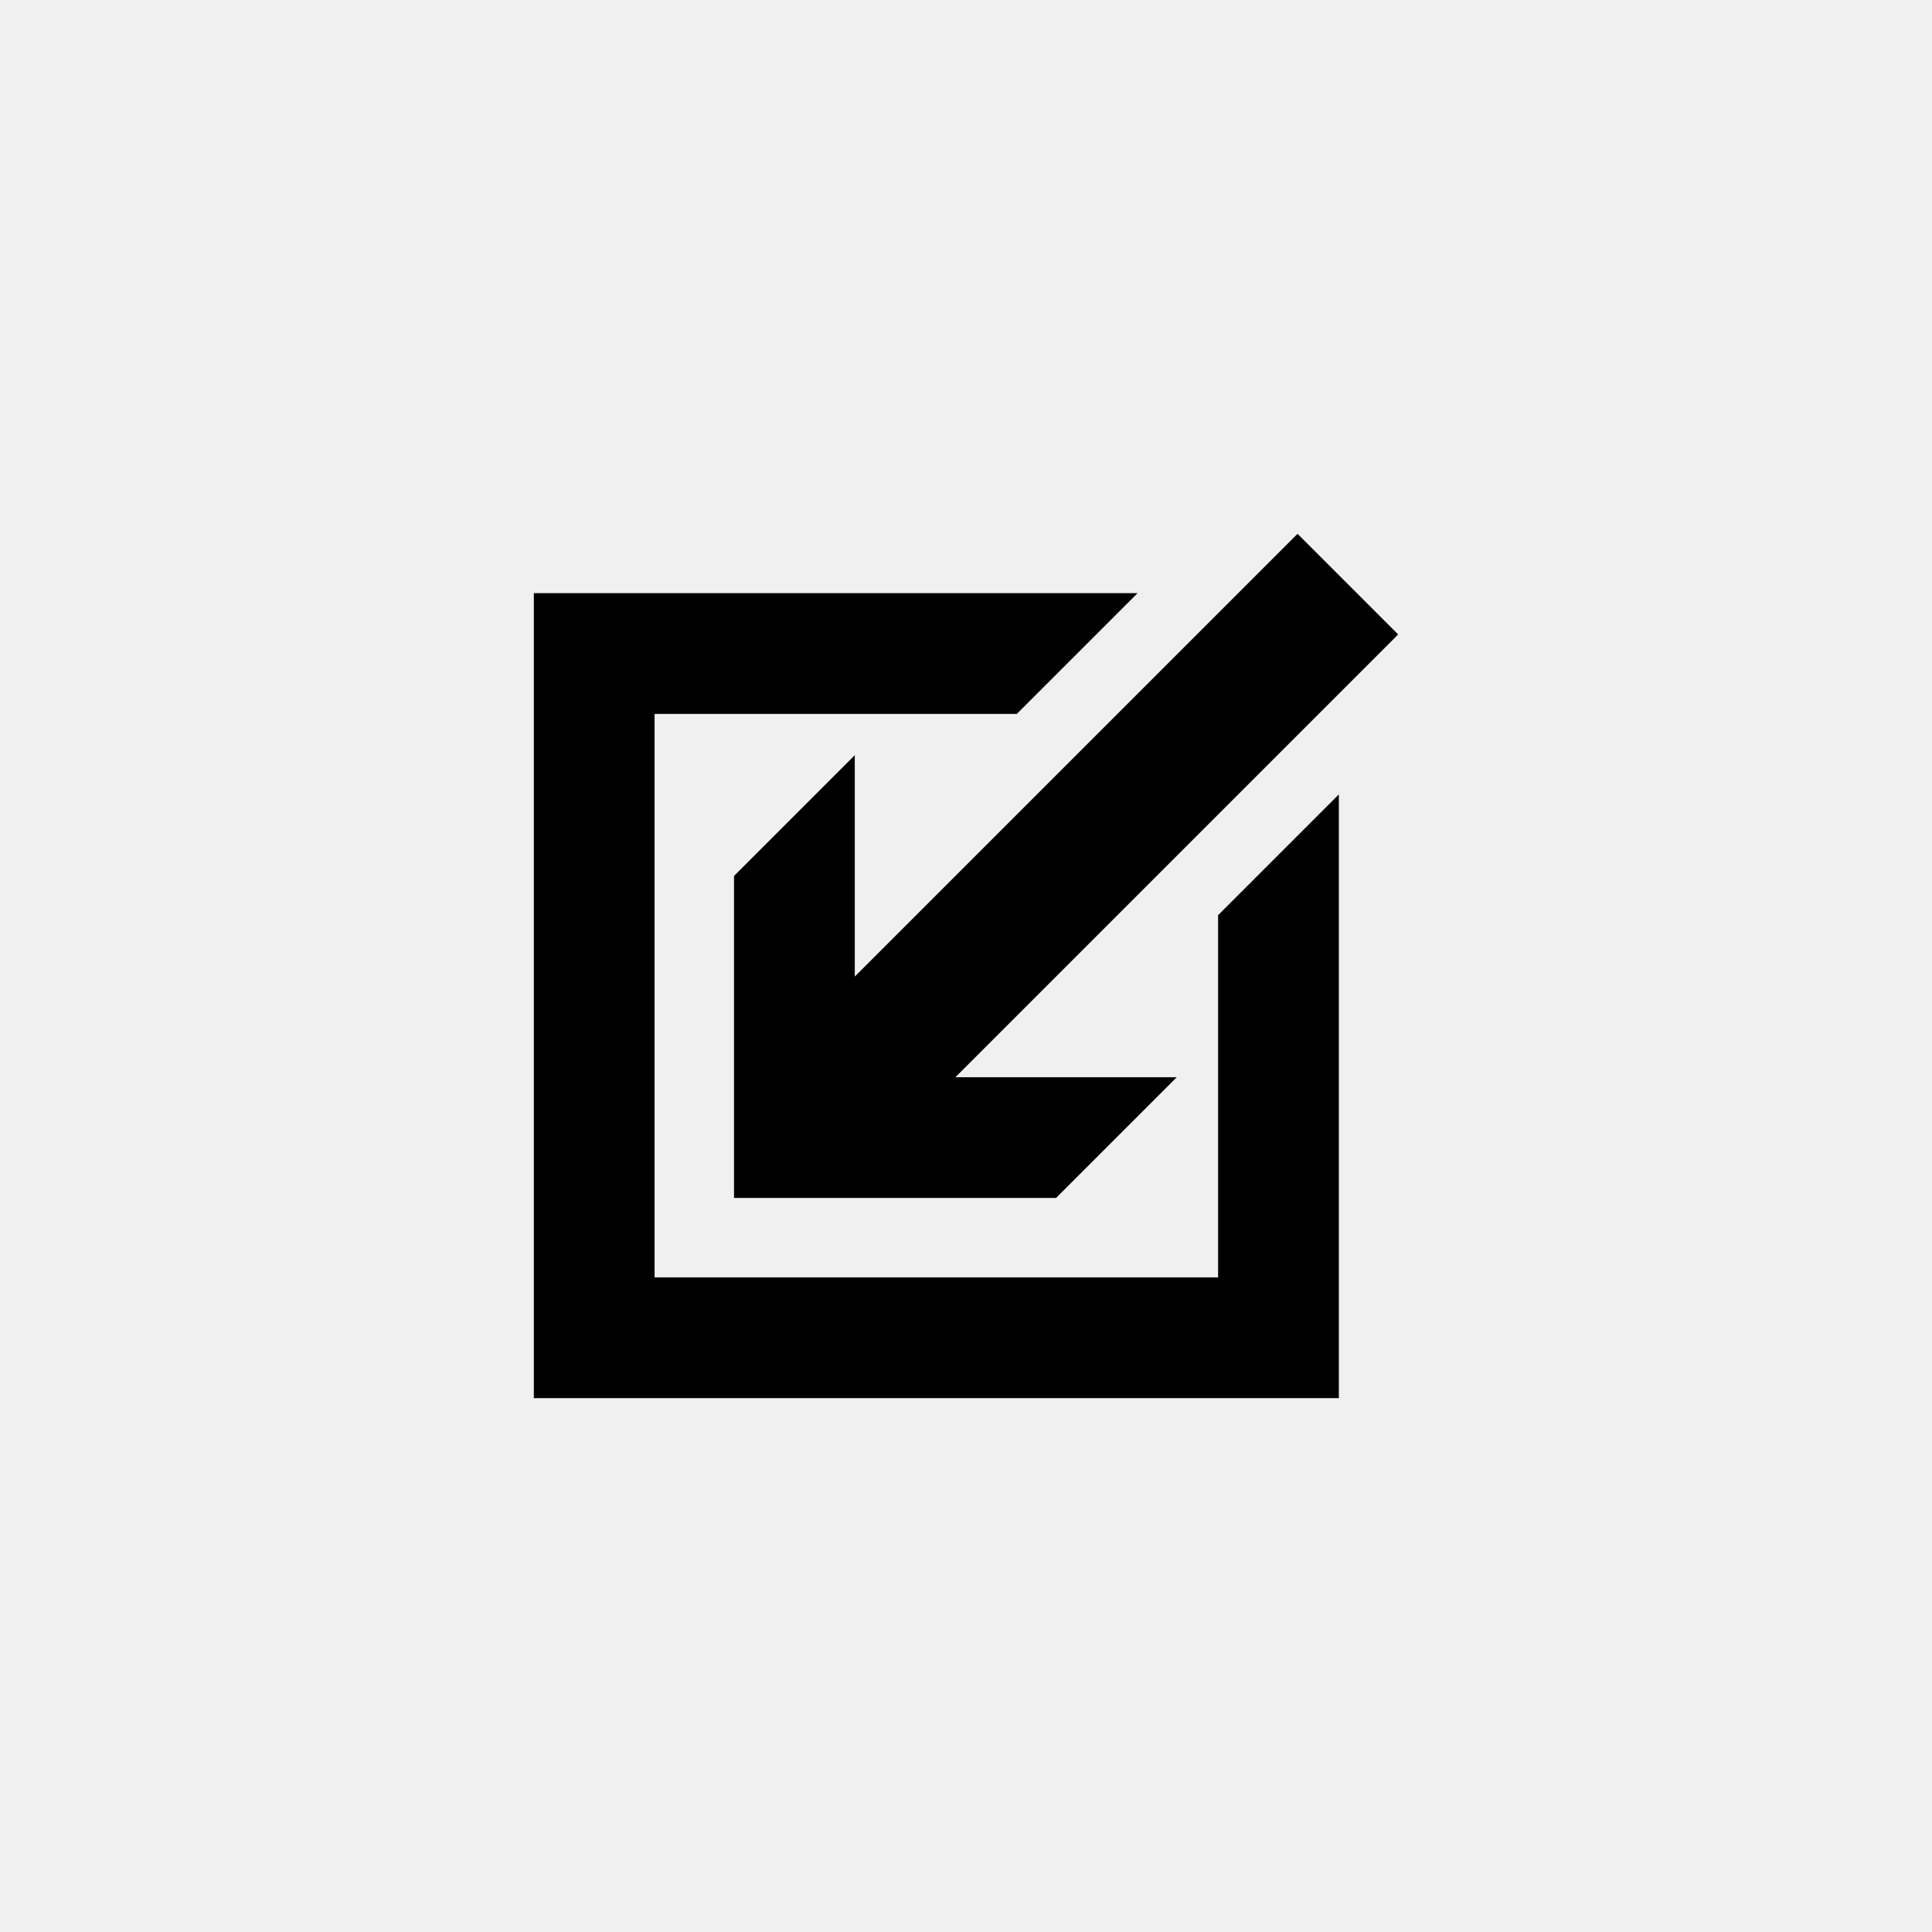
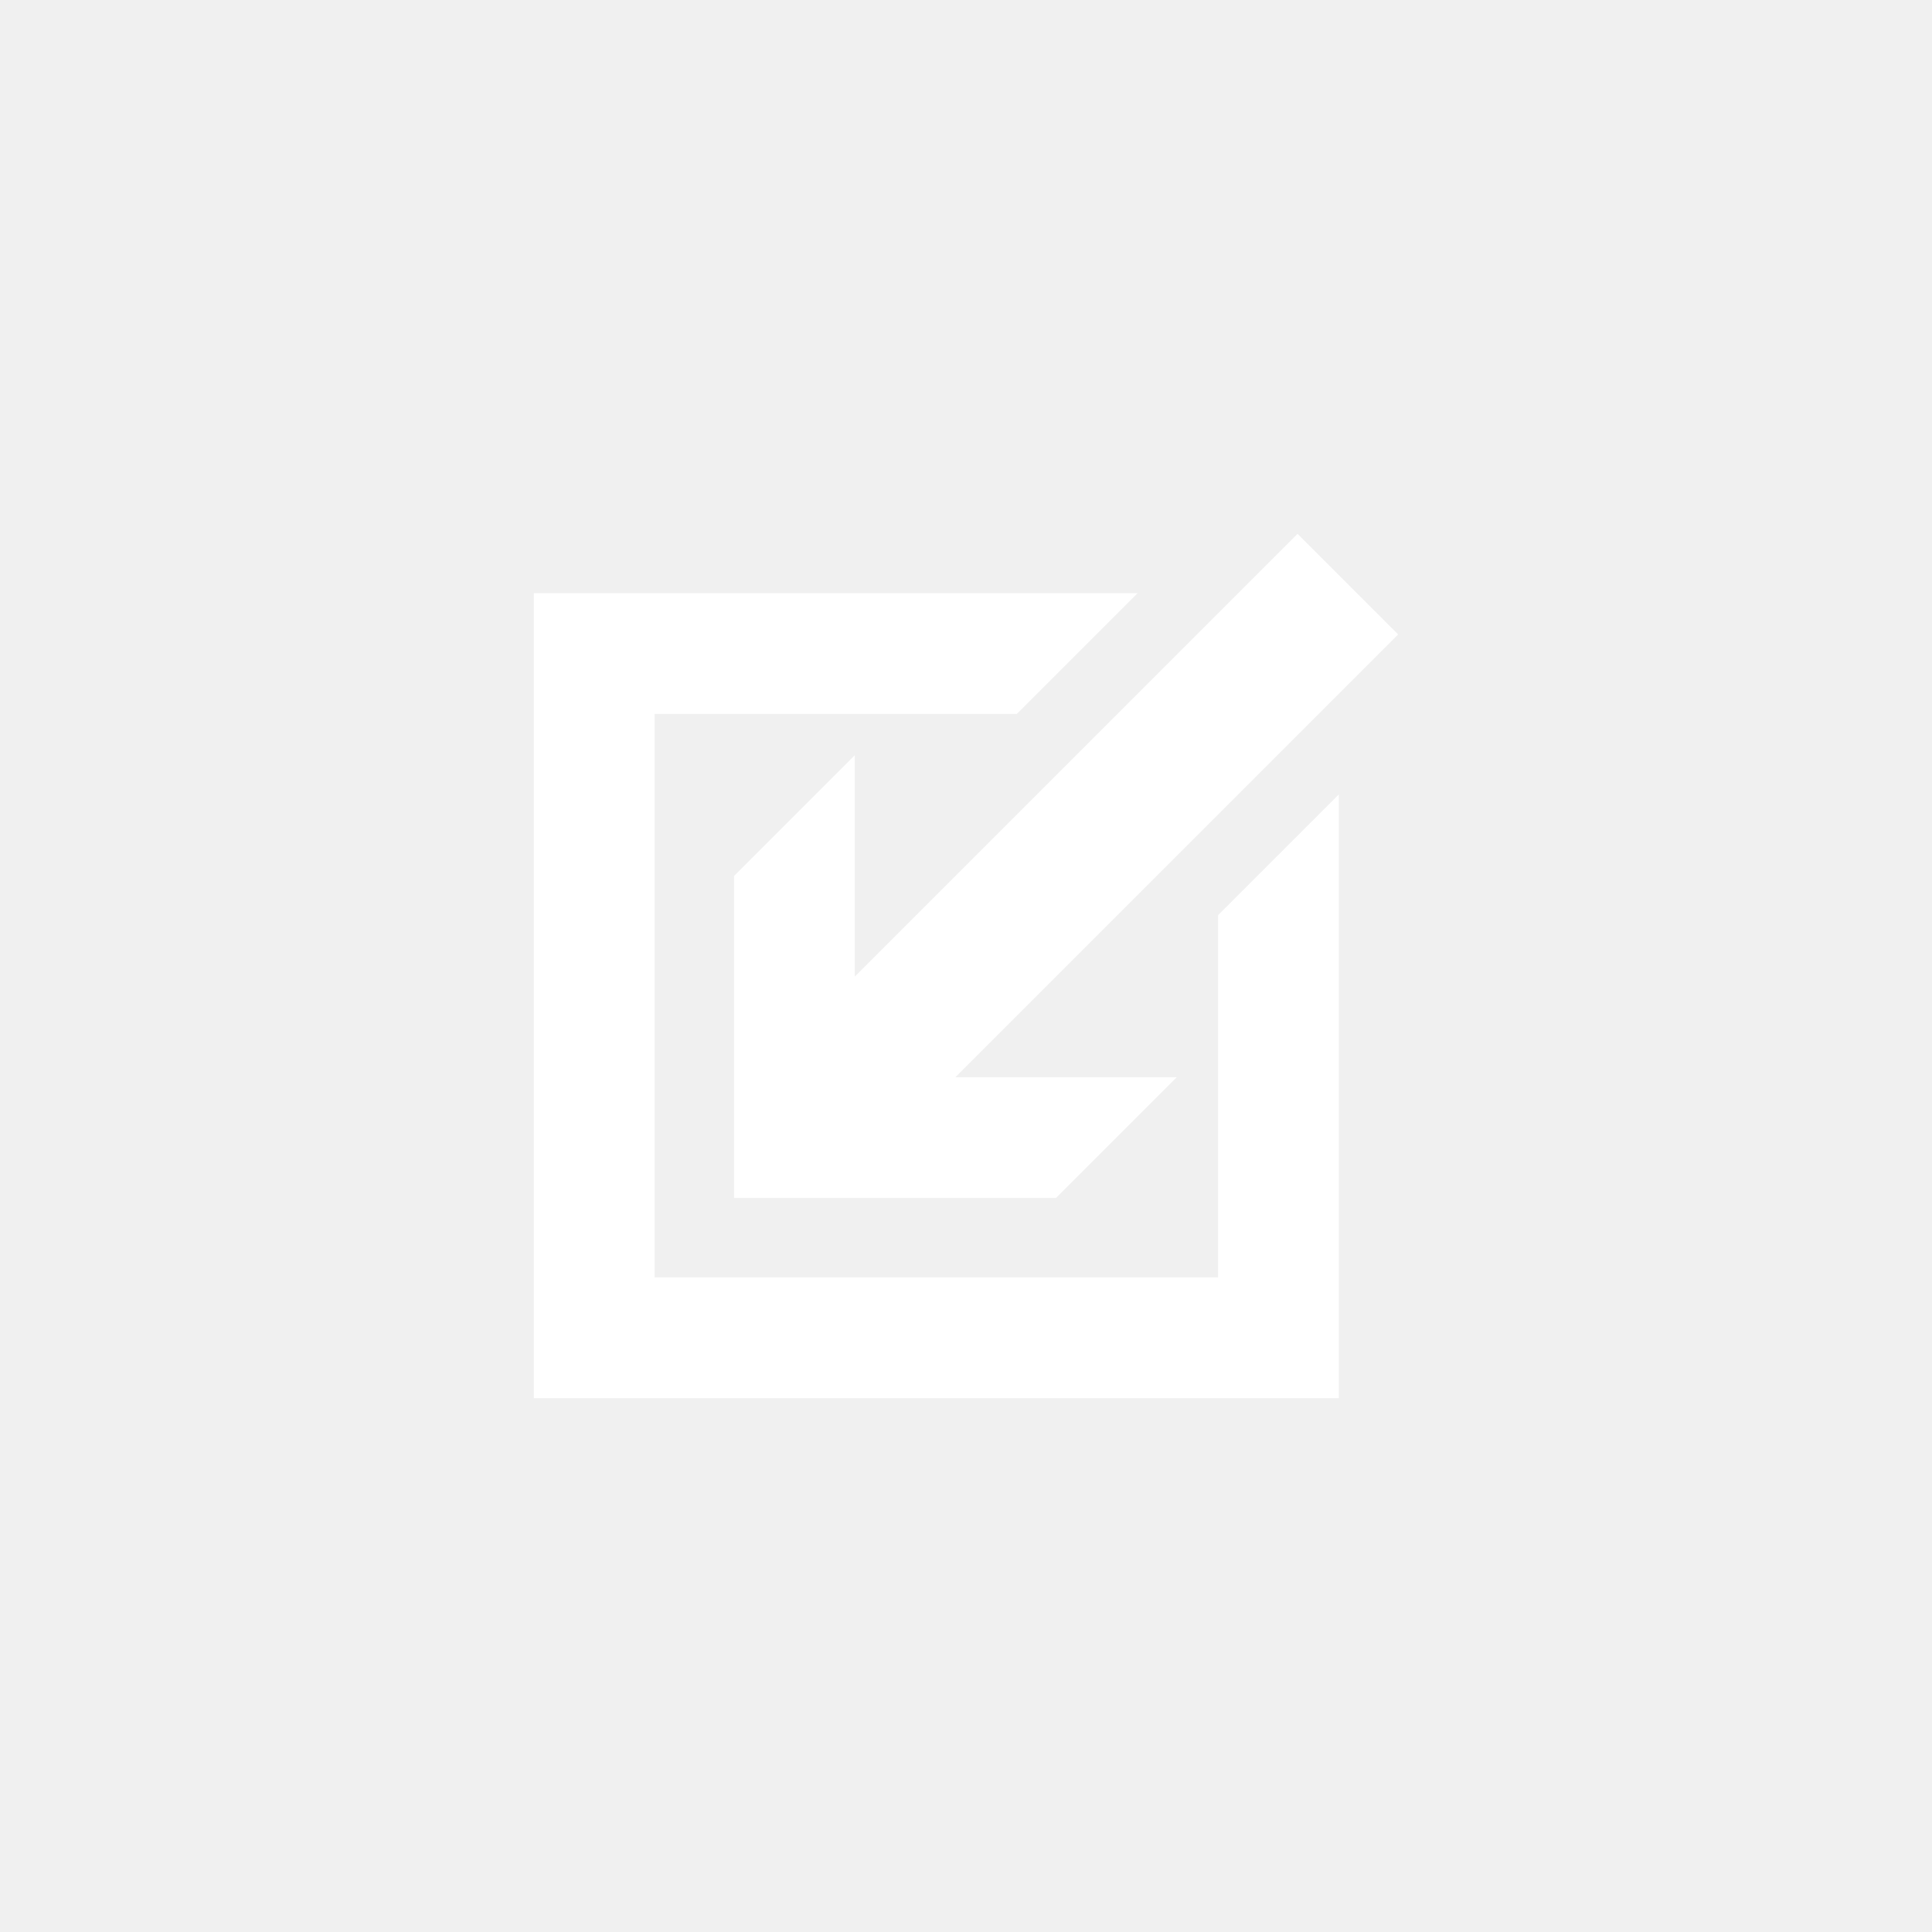
- <svg xmlns="http://www.w3.org/2000/svg" version="1.1" baseProfile="full" width="76" height="76" viewBox="0 0 76.00 76.00" enable-background="new 0 0 76.00 76.00" xml:space="preserve">
-   <path fill="#000000" fill-opacity="1" stroke-width="0.2" stroke-linejoin="round" d="m 21,23.333 23.75,0 -4.75,4.75 -14.25,0 0,22.167 22.167,0 0,-14.25 4.75,-4.75 0,23.75 L 21,55 21,23.333 Z m 20.542,23.792 -12.667,0 0,-12.667 4.75,-4.75 0,8.708 L 51.042,21 55,24.958 37.583,42.375 l 8.708,0 -4.75,4.75 z" />
+ <svg xmlns="http://www.w3.org/2000/svg" version="1.1" width="76" height="76" viewBox="0 0 76.00 76.00" enable-background="new 0 0 76.00 76.00" xml:space="preserve" id="svg2">
+   <defs id="defs8" />
+   <g id="layer1" style="display:none">
+     <path style="fill:#000000;fill-opacity:1;stroke-width:0.2;stroke-linejoin:round" d="m 21,23.333 23.75,0 -4.75,4.75 -14.25,0 0,22.167 22.167,0 0,-14.25 4.75,-4.75 0,23.75 L 21,55 21,23.333 Z m 20.542,23.792 -12.667,0 0,-12.667 4.75,-4.75 0,8.708 L 51.042,21 55,24.958 37.583,42.375 l 8.708,0 -4.75,4.75 z" id="path4" />
+   </g>
+   <g id="layer2" style="display:none">
+     <path id="path4141" d="m 21,23.333 23.75,0 -4.75,4.75 -14.25,0 0,22.167 22.167,0 0,-14.25 4.75,-4.75 0,23.75 L 21,55 21,23.333 Z m 20.542,23.792 -12.667,0 0,-12.667 4.75,-4.75 0,8.708 L 51.042,21 55,24.958 37.583,42.375 l 8.708,0 -4.75,4.75 z" style="fill:#9b9b9b;fill-opacity:1;stroke-width:0.2;stroke-linejoin:round" />
+   </g>
+   <g id="layer3">
+     <path style="fill:#ffffff;fill-opacity:1" fill="#000000" fill-opacity="1" stroke-width="0.2" stroke-linejoin="round" d="m 21,23.333 23.75,0 -4.75,4.75 -14.25,0 0,22.167 22.167,0 0,-14.25 4.75,-4.75 0,23.75 L 21,55 21,23.333 Z m 20.542,23.792 -12.667,0 0,-12.667 4.75,-4.75 0,8.708 L 51.042,21 55,24.958 37.583,42.375 l 8.708,0 -4.75,4.75 z" id="path4145" />
+   </g>
</svg>
